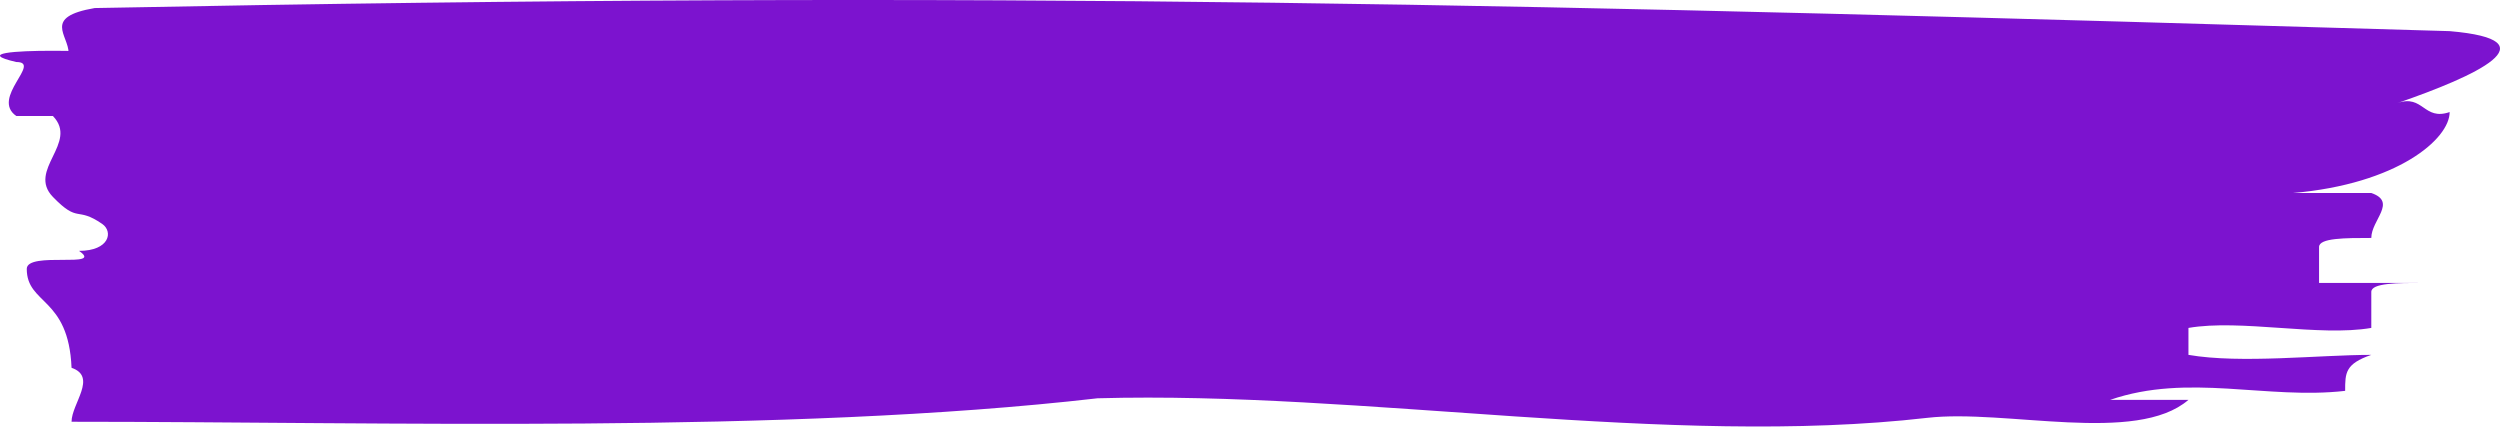
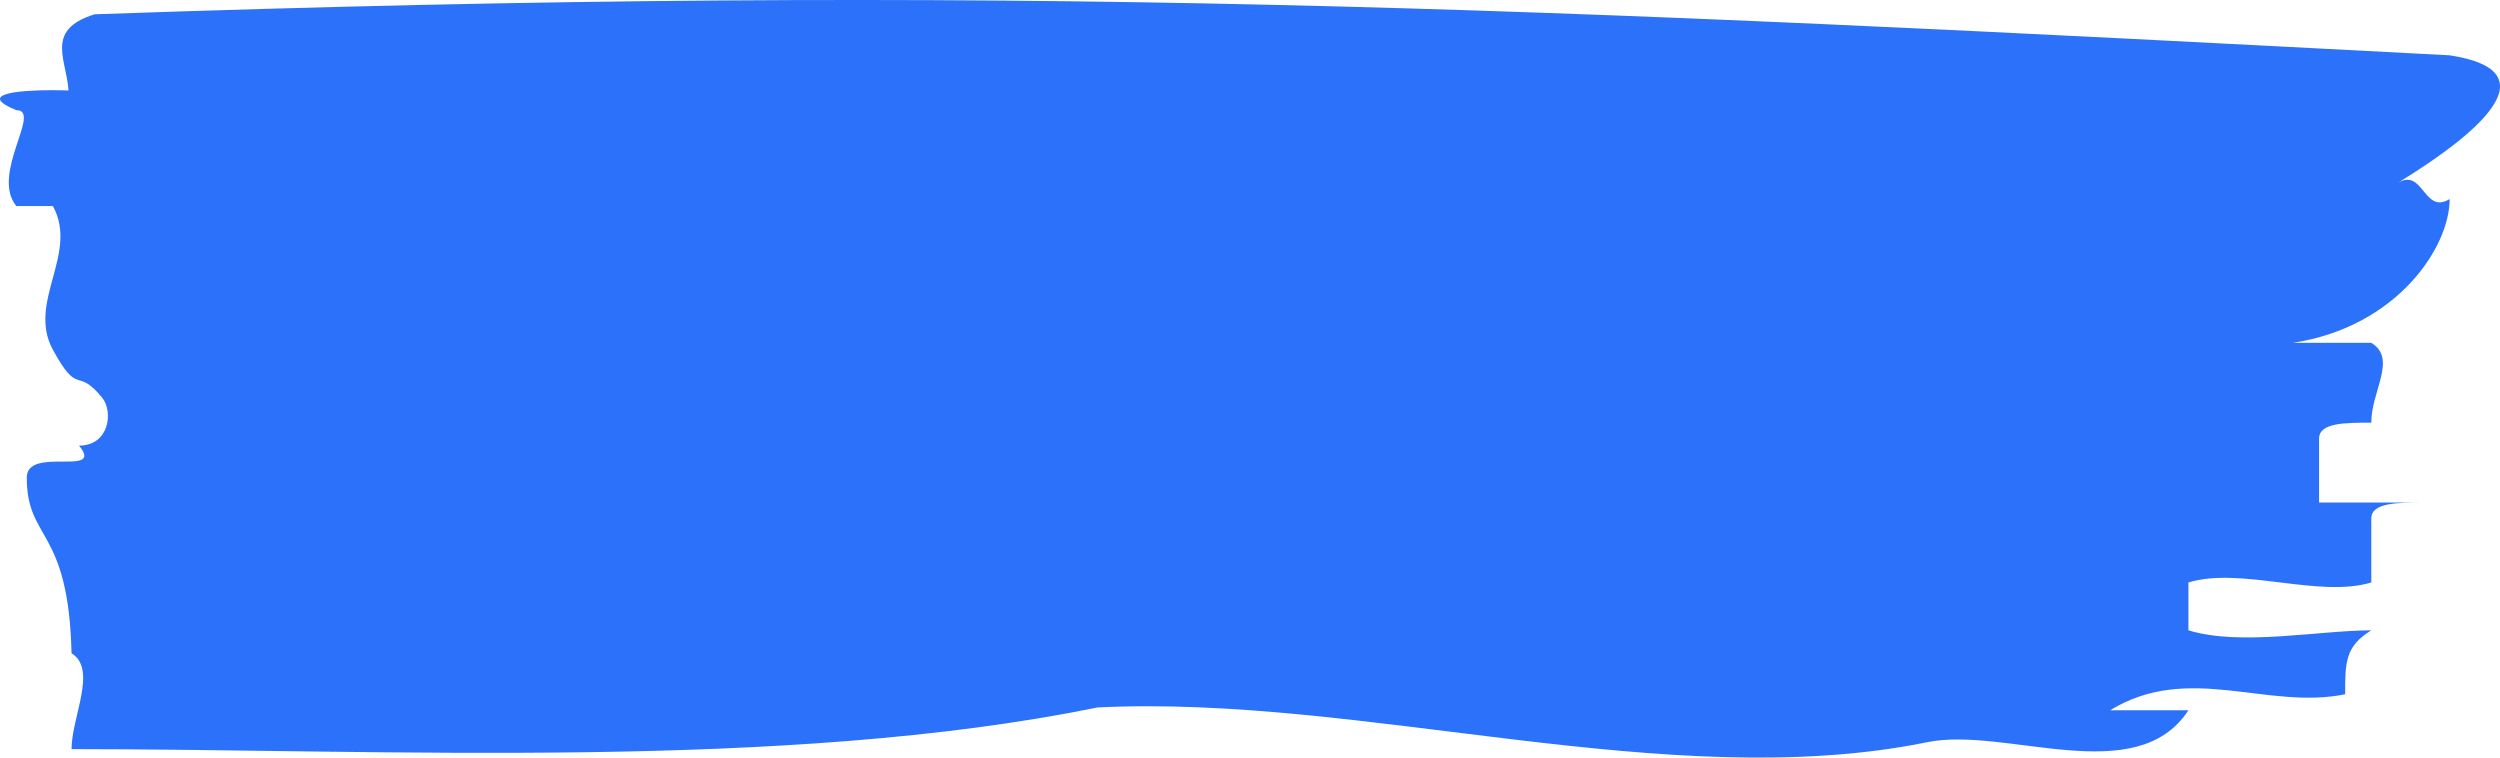
- <svg xmlns="http://www.w3.org/2000/svg" width="381" height="65" viewBox="0 0 381 65" fill="none">
-   <path d="M293.723 63.678C254.299 68.204 207.777 59.567 167.262 60.699C119.504 66.181 58.667 64.275 10.904 64.275C10.904 61.534 14.885 57.423 10.904 56.051C10.458 45.209 4.079 46.455 4.079 40.975C4.079 38.233 16.016 40.975 12.041 38.233C16.704 38.233 17.277 35.298 15.572 34.123C11.592 31.38 12.041 34.123 8.063 30.011C4.079 25.9 12.041 21.788 8.063 17.679H2.485C-1.487 14.933 6.466 9.451 2.485 9.451C-9.455 6.709 26.367 8.082 10.458 8.082C10.458 5.339 6.468 2.599 14.43 1.227C153.741 -1.512 234.023 0.63 373.328 4.745C389.247 6.114 377.305 11.595 365.367 15.708C369.343 14.336 369.343 18.449 373.328 17.077C373.328 21.189 365.367 28.042 349.443 29.414H361.386C365.367 30.783 361.386 33.526 361.386 36.264C357.4 36.264 353.424 36.264 353.424 37.638V43.118H369.343C365.367 43.118 361.386 43.118 361.386 44.487V49.975C353.424 51.342 341.486 48.601 333.519 49.975V54.082C341.486 55.456 353.424 54.082 361.386 54.082C357.4 55.456 357.4 56.825 357.4 59.567C345.462 60.94 333.519 56.825 321.584 60.94H333.519C325.562 67.793 305.665 62.307 293.723 63.678Z" fill="#7C13CF" />
+ <svg xmlns="http://www.w3.org/2000/svg" width="99" height="30" viewBox="0 0 99 30" fill="none">
+   <path id="Vector" d="M76.322 29.39C66.078 31.479 53.989 27.493 43.462 28.015C31.052 30.545 15.244 29.665 2.833 29.665C2.833 28.4 3.868 26.503 2.833 25.87C2.717 20.866 1.06 21.441 1.06 18.911C1.06 17.646 4.162 18.911 3.129 17.646C4.34 17.646 4.489 16.291 4.046 15.749C3.012 14.483 3.129 15.749 2.095 13.851C1.06 11.954 3.129 10.056 2.095 8.16H0.646C-0.386 6.892 1.68 4.362 0.646 4.362C-2.457 3.097 6.851 3.73 2.717 3.73C2.717 2.464 1.681 1.2 3.75 0.566C39.949 -0.698 60.809 0.291 97.007 2.19C101.143 2.822 98.04 5.351 94.938 7.25C95.971 6.616 95.971 8.515 97.007 7.882C97.007 9.779 94.938 12.942 90.8 13.576H93.903C94.938 14.207 93.903 15.473 93.903 16.737C92.868 16.737 91.835 16.737 91.835 17.371V19.901H95.971C94.938 19.901 93.903 19.901 93.903 20.533V23.065C91.835 23.696 88.733 22.431 86.662 23.065V24.961C88.733 25.595 91.835 24.961 93.903 24.961C92.868 25.595 92.868 26.227 92.868 27.493C89.766 28.126 86.662 26.227 83.561 28.126H86.662C84.595 31.289 79.425 28.757 76.322 29.39Z" fill="#2B71FA" />
</svg>
